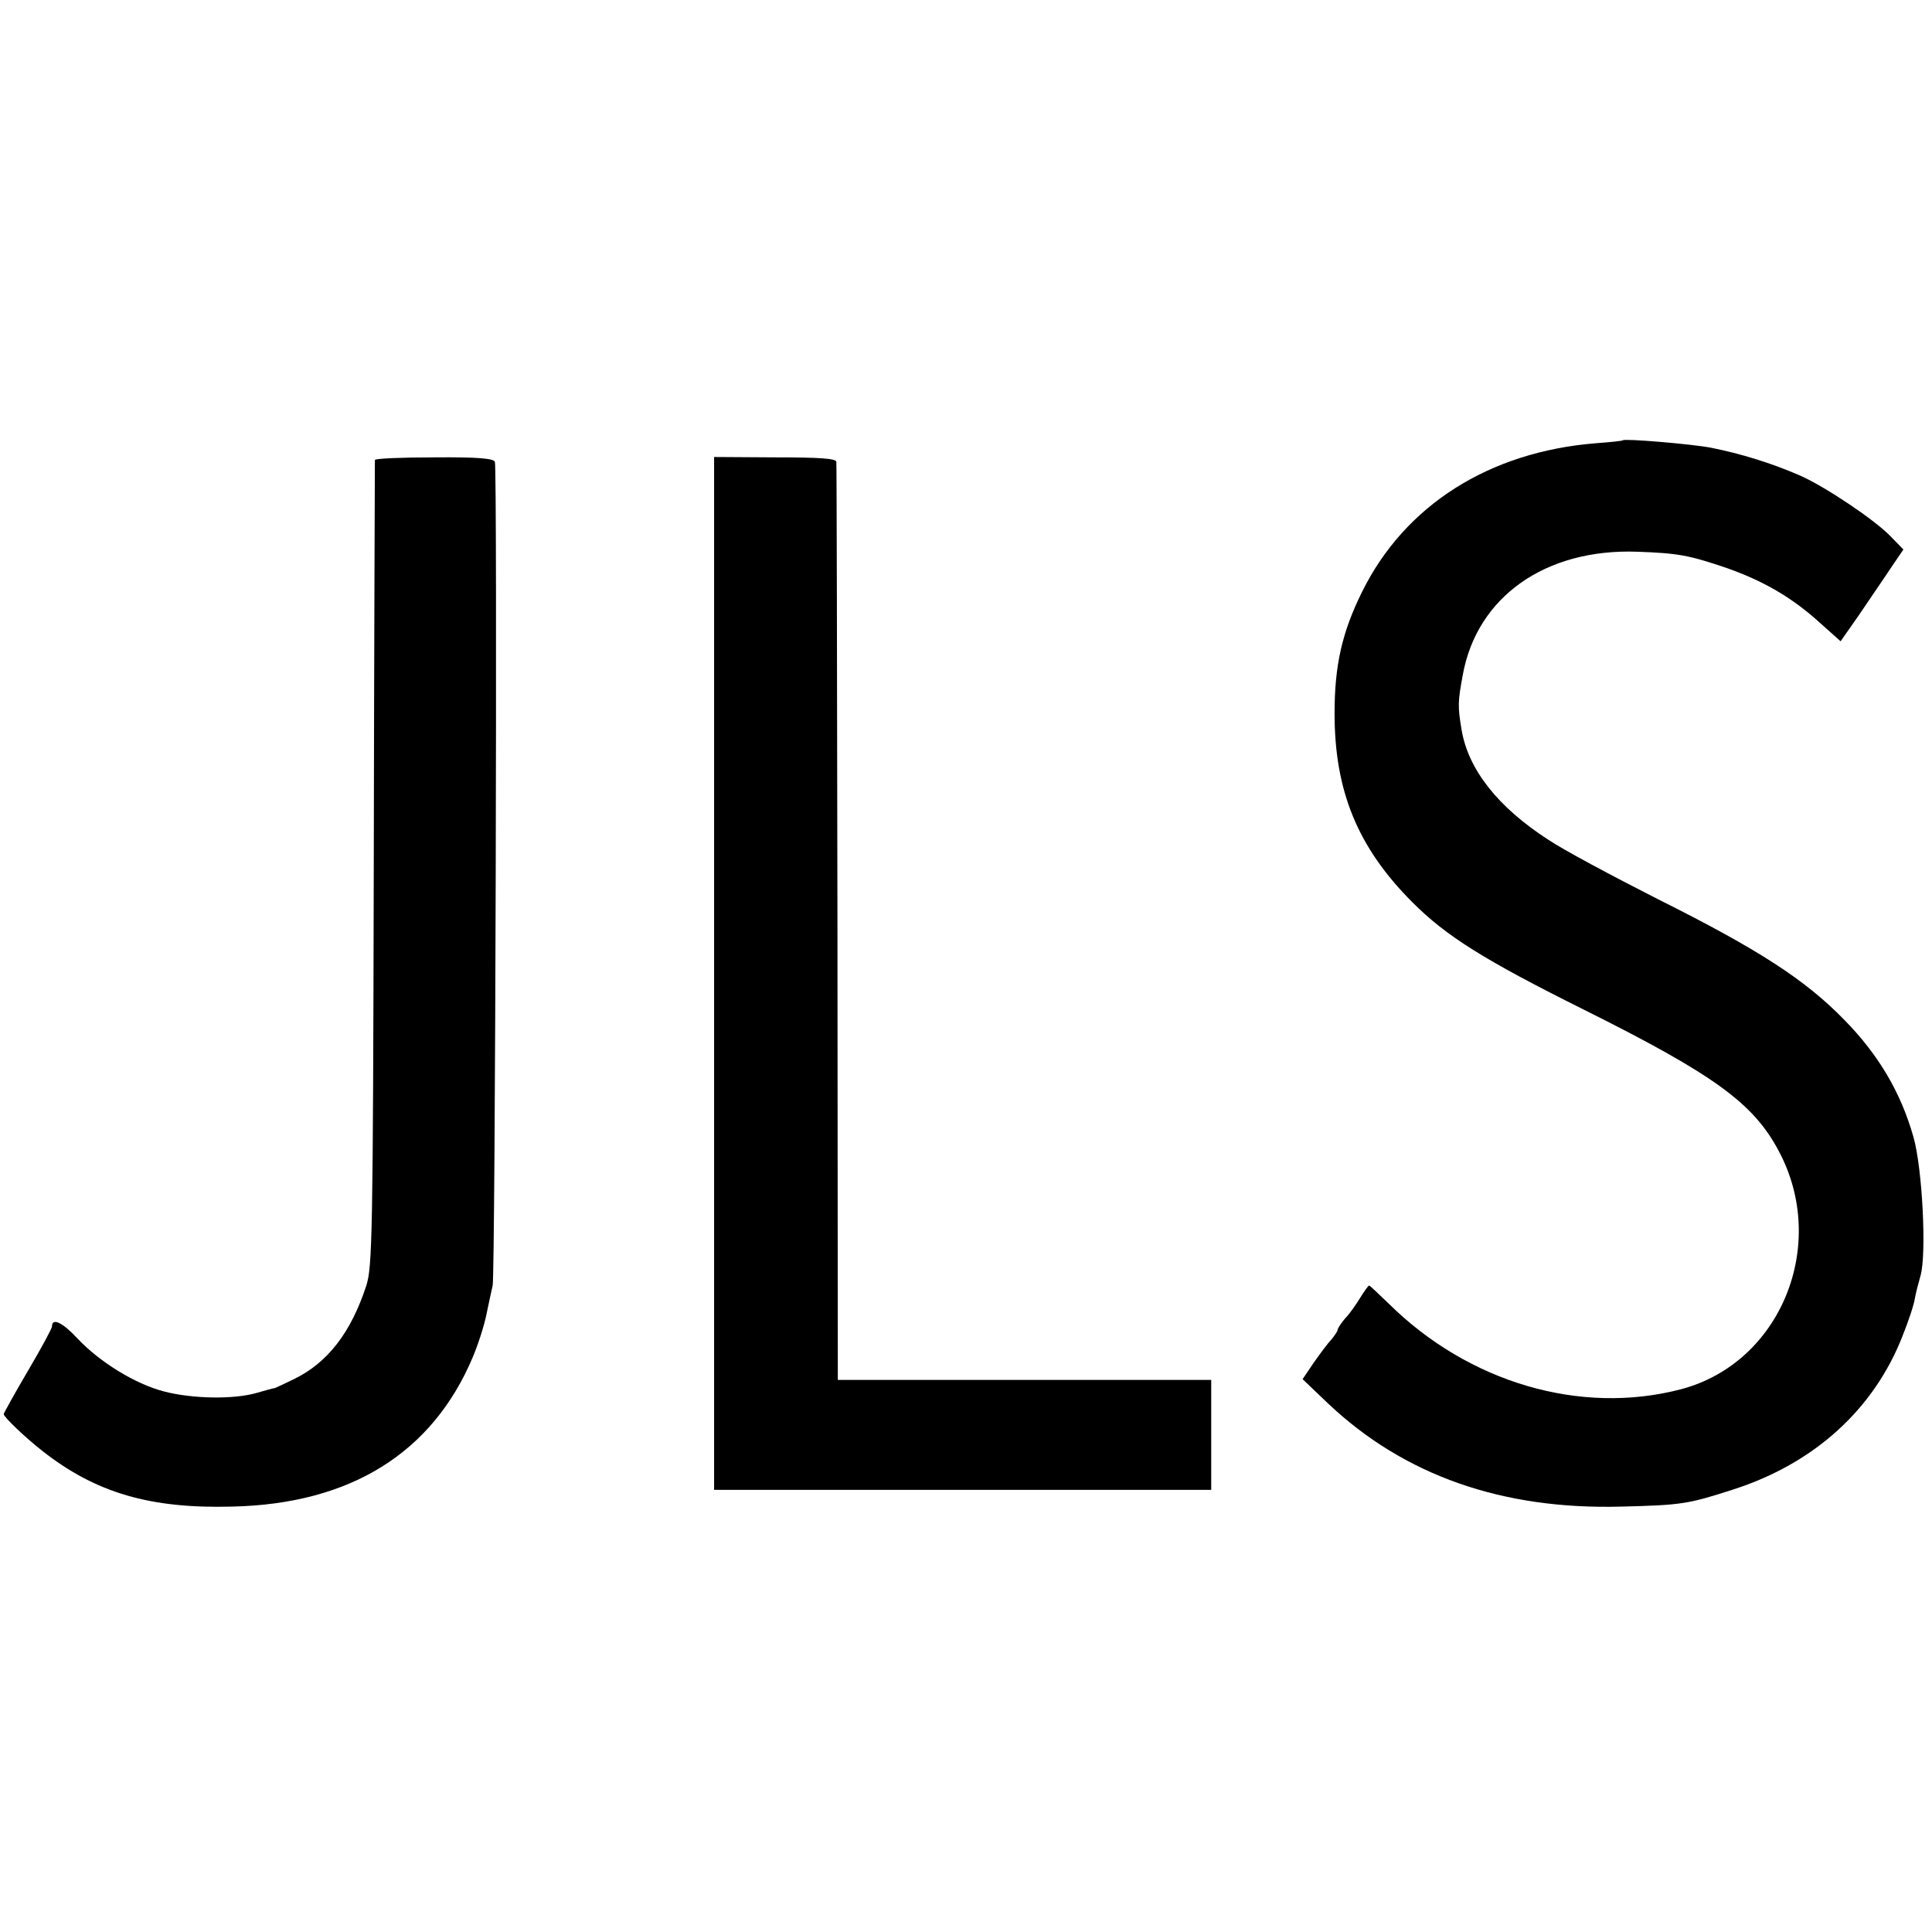
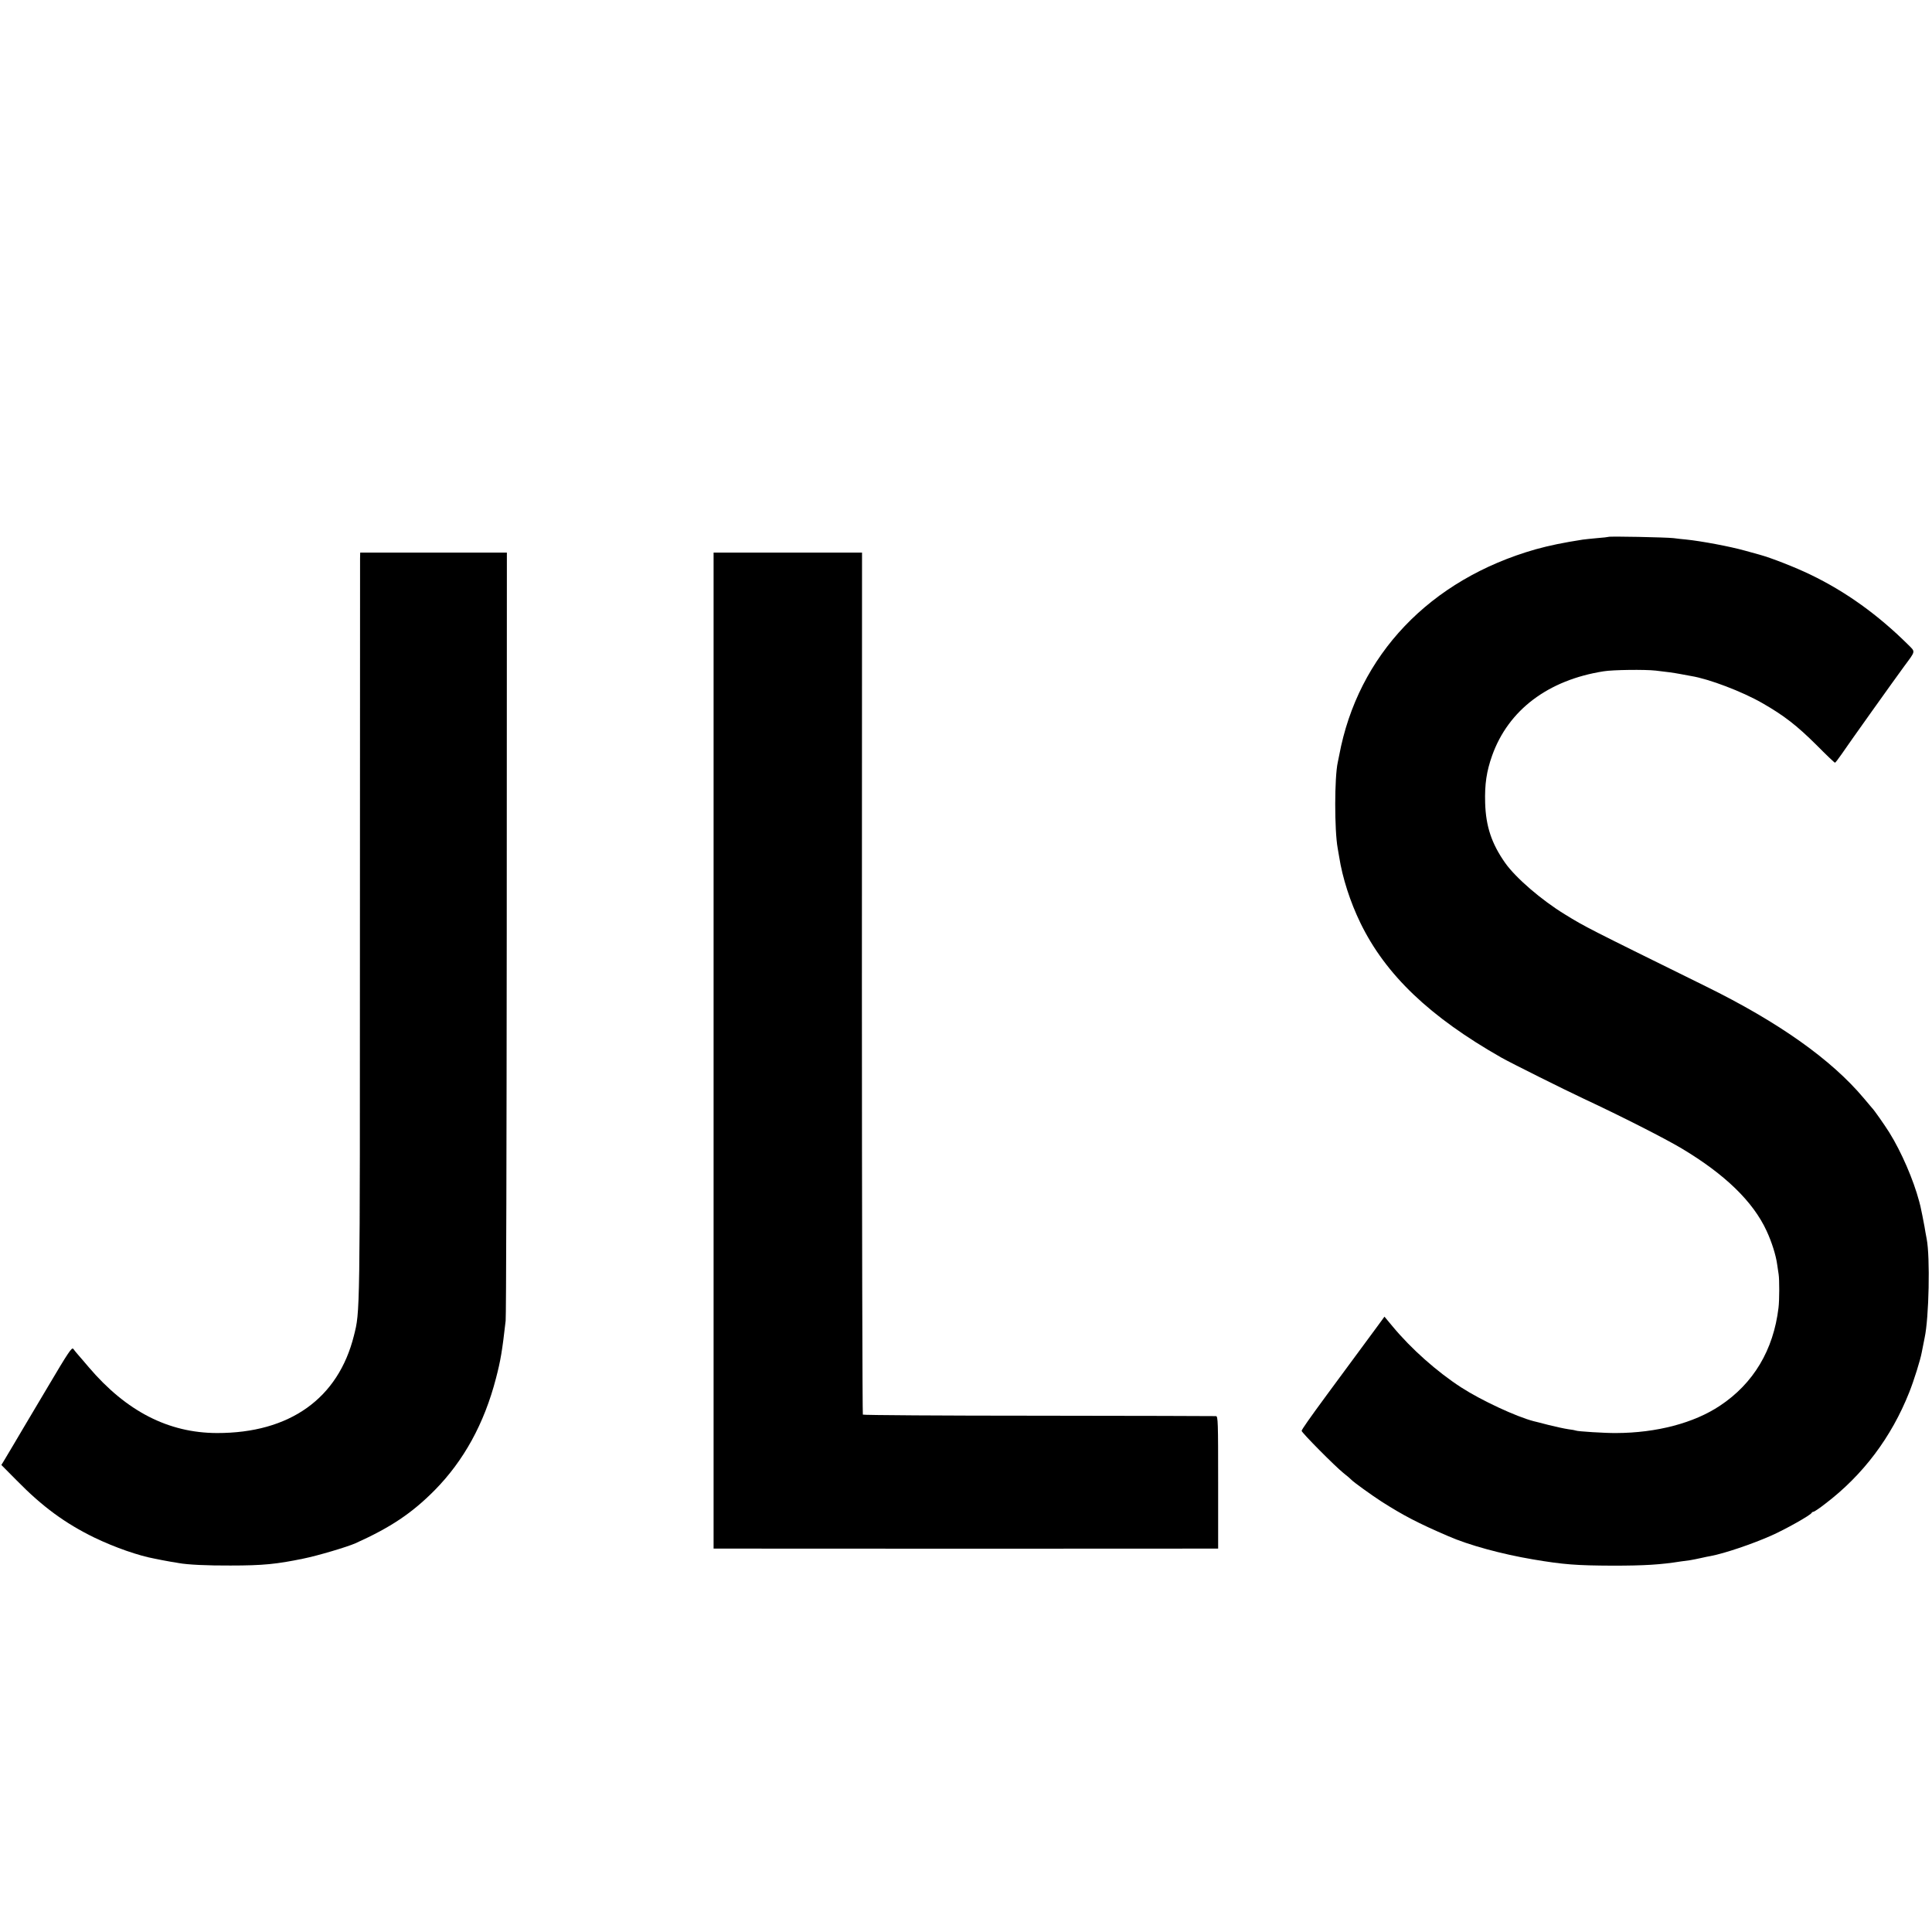
- <svg xmlns="http://www.w3.org/2000/svg" version="1.0" width="520pt" height="520pt" viewBox="0 0 520 520" preserveAspectRatio="xMidYMid meet">
-   <g transform="translate(0,520) scale(0.1,-0.1)" fill="#000000" stroke="none">
-     <path d="M4368 4015 c-2 -2 -34 -5 -73 -8 -287 -23 -514 -167 -629 -400 -54 -109 -74 -198 -74 -327 0 -209 62 -361 210 -509 90 -90 191 -154 458 -287 353 -176 459 -253 527 -381 136 -253 6 -571 -262 -642 -270 -71 -572 17 -788 231 -27 26 -50 48 -52 48 -2 0 -13 -15 -24 -33 -11 -18 -29 -44 -41 -56 -11 -13 -20 -27 -20 -31 0 -3 -8 -15 -17 -26 -10 -10 -31 -39 -48 -63 l-29 -43 68 -65 c205 -194 469 -287 791 -278 162 4 179 7 300 46 218 70 379 216 456 414 16 40 31 85 33 101 3 16 10 43 15 60 17 58 5 291 -19 374 -34 120 -94 221 -185 314 -106 109 -231 190 -503 326 -122 62 -255 133 -295 160 -136 88 -215 189 -233 295 -11 65 -10 77 3 148 38 211 223 341 470 332 110 -4 138 -9 241 -44 99 -35 175 -79 250 -147 l56 -50 49 70 c26 39 65 95 84 124 l36 53 -34 35 c-42 44 -176 134 -244 164 -78 34 -160 59 -240 75 -53 10 -231 25 -237 20z" />
-     <path d="M1009 3962 c0 -4 -2 -493 -3 -1087 -2 -1004 -4 -1084 -20 -1135 -41 -126 -104 -208 -195 -252 -25 -12 -48 -23 -51 -24 -3 0 -25 -6 -49 -13 -62 -18 -174 -16 -250 4 -77 20 -173 79 -233 143 -40 43 -68 56 -68 32 0 -5 -29 -59 -65 -120 -36 -61 -65 -114 -65 -116 0 -8 59 -64 105 -100 143 -112 289 -155 510 -149 318 7 538 144 647 401 14 33 31 85 37 115 6 30 14 65 17 79 7 28 13 2198 6 2217 -3 9 -46 13 -163 12 -87 0 -159 -3 -160 -7z" />
-     <path d="M1922 2580 l0 -1390 669 0 669 0 0 148 0 148 -502 0 -503 0 -1 1229 c-1 677 -2 1235 -3 1242 -1 9 -44 12 -165 12 l-164 1 0 -1390z" />
+ <svg xmlns="http://www.w3.org/2000/svg" version="1.0" width="1416pt" height="1416pt" viewBox="0 0 1416 1416" preserveAspectRatio="xMidYMid meet">
+   <g transform="translate(0,1416) scale(0.1,-0.1)" fill="#000000" stroke="none">
+     <path d="M11788 10225 c-1 -1 -39 -6 -83 -9 -44 -4 -91 -9 -105 -11 -142 -22 -244 -43 -345 -71 -775 -221 -1303 -775 -1440 -1511 -3 -16 -7 -37 -10 -49 -25 -111 -25 -498 -1 -630 2 -11 7 -39 11 -64 24 -154 81 -331 156 -485 185 -380 508 -688 1034 -987 71 -40 456 -232 605 -302 270 -126 591 -289 715 -363 318 -190 524 -390 623 -605 38 -82 68 -178 77 -244 4 -27 9 -60 11 -74 6 -38 6 -189 -1 -245 -37 -310 -184 -555 -428 -717 -191 -128 -466 -200 -762 -201 -78 -1 -286 12 -295 18 -4 2 -29 7 -56 10 -27 4 -92 18 -144 31 -52 14 -102 26 -110 28 -127 33 -383 152 -530 247 -178 115 -368 284 -503 447 l-60 72 -46 -63 c-41 -56 -94 -128 -374 -507 -128 -174 -187 -258 -187 -267 0 -13 245 -260 305 -308 28 -22 55 -45 60 -51 14 -16 149 -113 220 -159 162 -103 267 -158 490 -254 151 -66 390 -131 620 -170 224 -38 320 -45 585 -46 232 0 349 7 500 31 19 3 50 7 67 9 18 3 54 10 80 16 27 6 59 13 73 15 100 19 301 87 439 148 103 45 293 152 299 168 2 4 8 8 13 8 6 0 45 26 87 59 276 210 484 486 615 816 34 85 82 238 92 294 7 38 14 72 21 106 32 147 41 592 15 725 -6 30 -13 71 -16 90 -5 30 -26 134 -30 150 -1 3 -5 19 -9 35 -42 158 -130 362 -219 505 -36 57 -112 166 -127 180 -3 3 -29 34 -59 70 -238 284 -624 558 -1161 822 -870 429 -879 433 -1030 526 -172 105 -360 267 -438 377 -100 142 -142 269 -147 440 -4 138 10 231 51 347 119 334 410 554 818 618 67 11 302 14 381 5 82 -9 131 -16 180 -25 28 -5 64 -12 81 -15 129 -21 372 -113 520 -198 159 -91 253 -164 398 -308 70 -71 131 -129 135 -129 3 0 24 27 46 59 50 74 390 551 460 646 87 118 85 105 29 161 -220 218 -456 388 -716 513 -110 53 -285 122 -373 146 -27 8 -75 21 -105 29 -110 31 -324 71 -435 82 -22 2 -62 6 -90 10 -52 6 -471 15 -477 9z" />
+     <path d="M2639 10068 c0 -24 -1 -1256 -1 -2738 0 -2845 1 -2778 -44 -2959 -115 -461 -471 -715 -1004 -714 -356 1 -664 159 -940 483 -30 36 -65 76 -78 91 -12 14 -28 33 -35 43 -10 14 -36 -24 -185 -276 -96 -161 -178 -300 -183 -308 -5 -8 -34 -58 -65 -110 -31 -52 -65 -109 -75 -126 l-19 -31 113 -114 c188 -192 355 -314 568 -418 152 -73 324 -133 444 -155 17 -3 41 -8 55 -11 14 -3 41 -8 60 -11 19 -3 46 -7 60 -10 64 -12 211 -19 380 -18 238 0 337 10 535 51 104 21 319 85 380 112 260 117 414 221 580 388 214 217 364 489 450 821 34 130 46 201 71 422 4 30 7 1309 8 2843 l1 2787 -537 0 -538 0 -1 -42z" />
+     <path d="M5230 6460 l0 -3650 118 0 c145 -1 3493 -1 3543 0 l37 0 0 485 c0 446 -1 485 -16 486 -10 1 -594 2 -1299 3 -705 0 -1285 4 -1289 8 -3 4 -7 1427 -7 3163 l1 3155 -544 0 -544 0 0 -3650z" />
  </g>
</svg>
